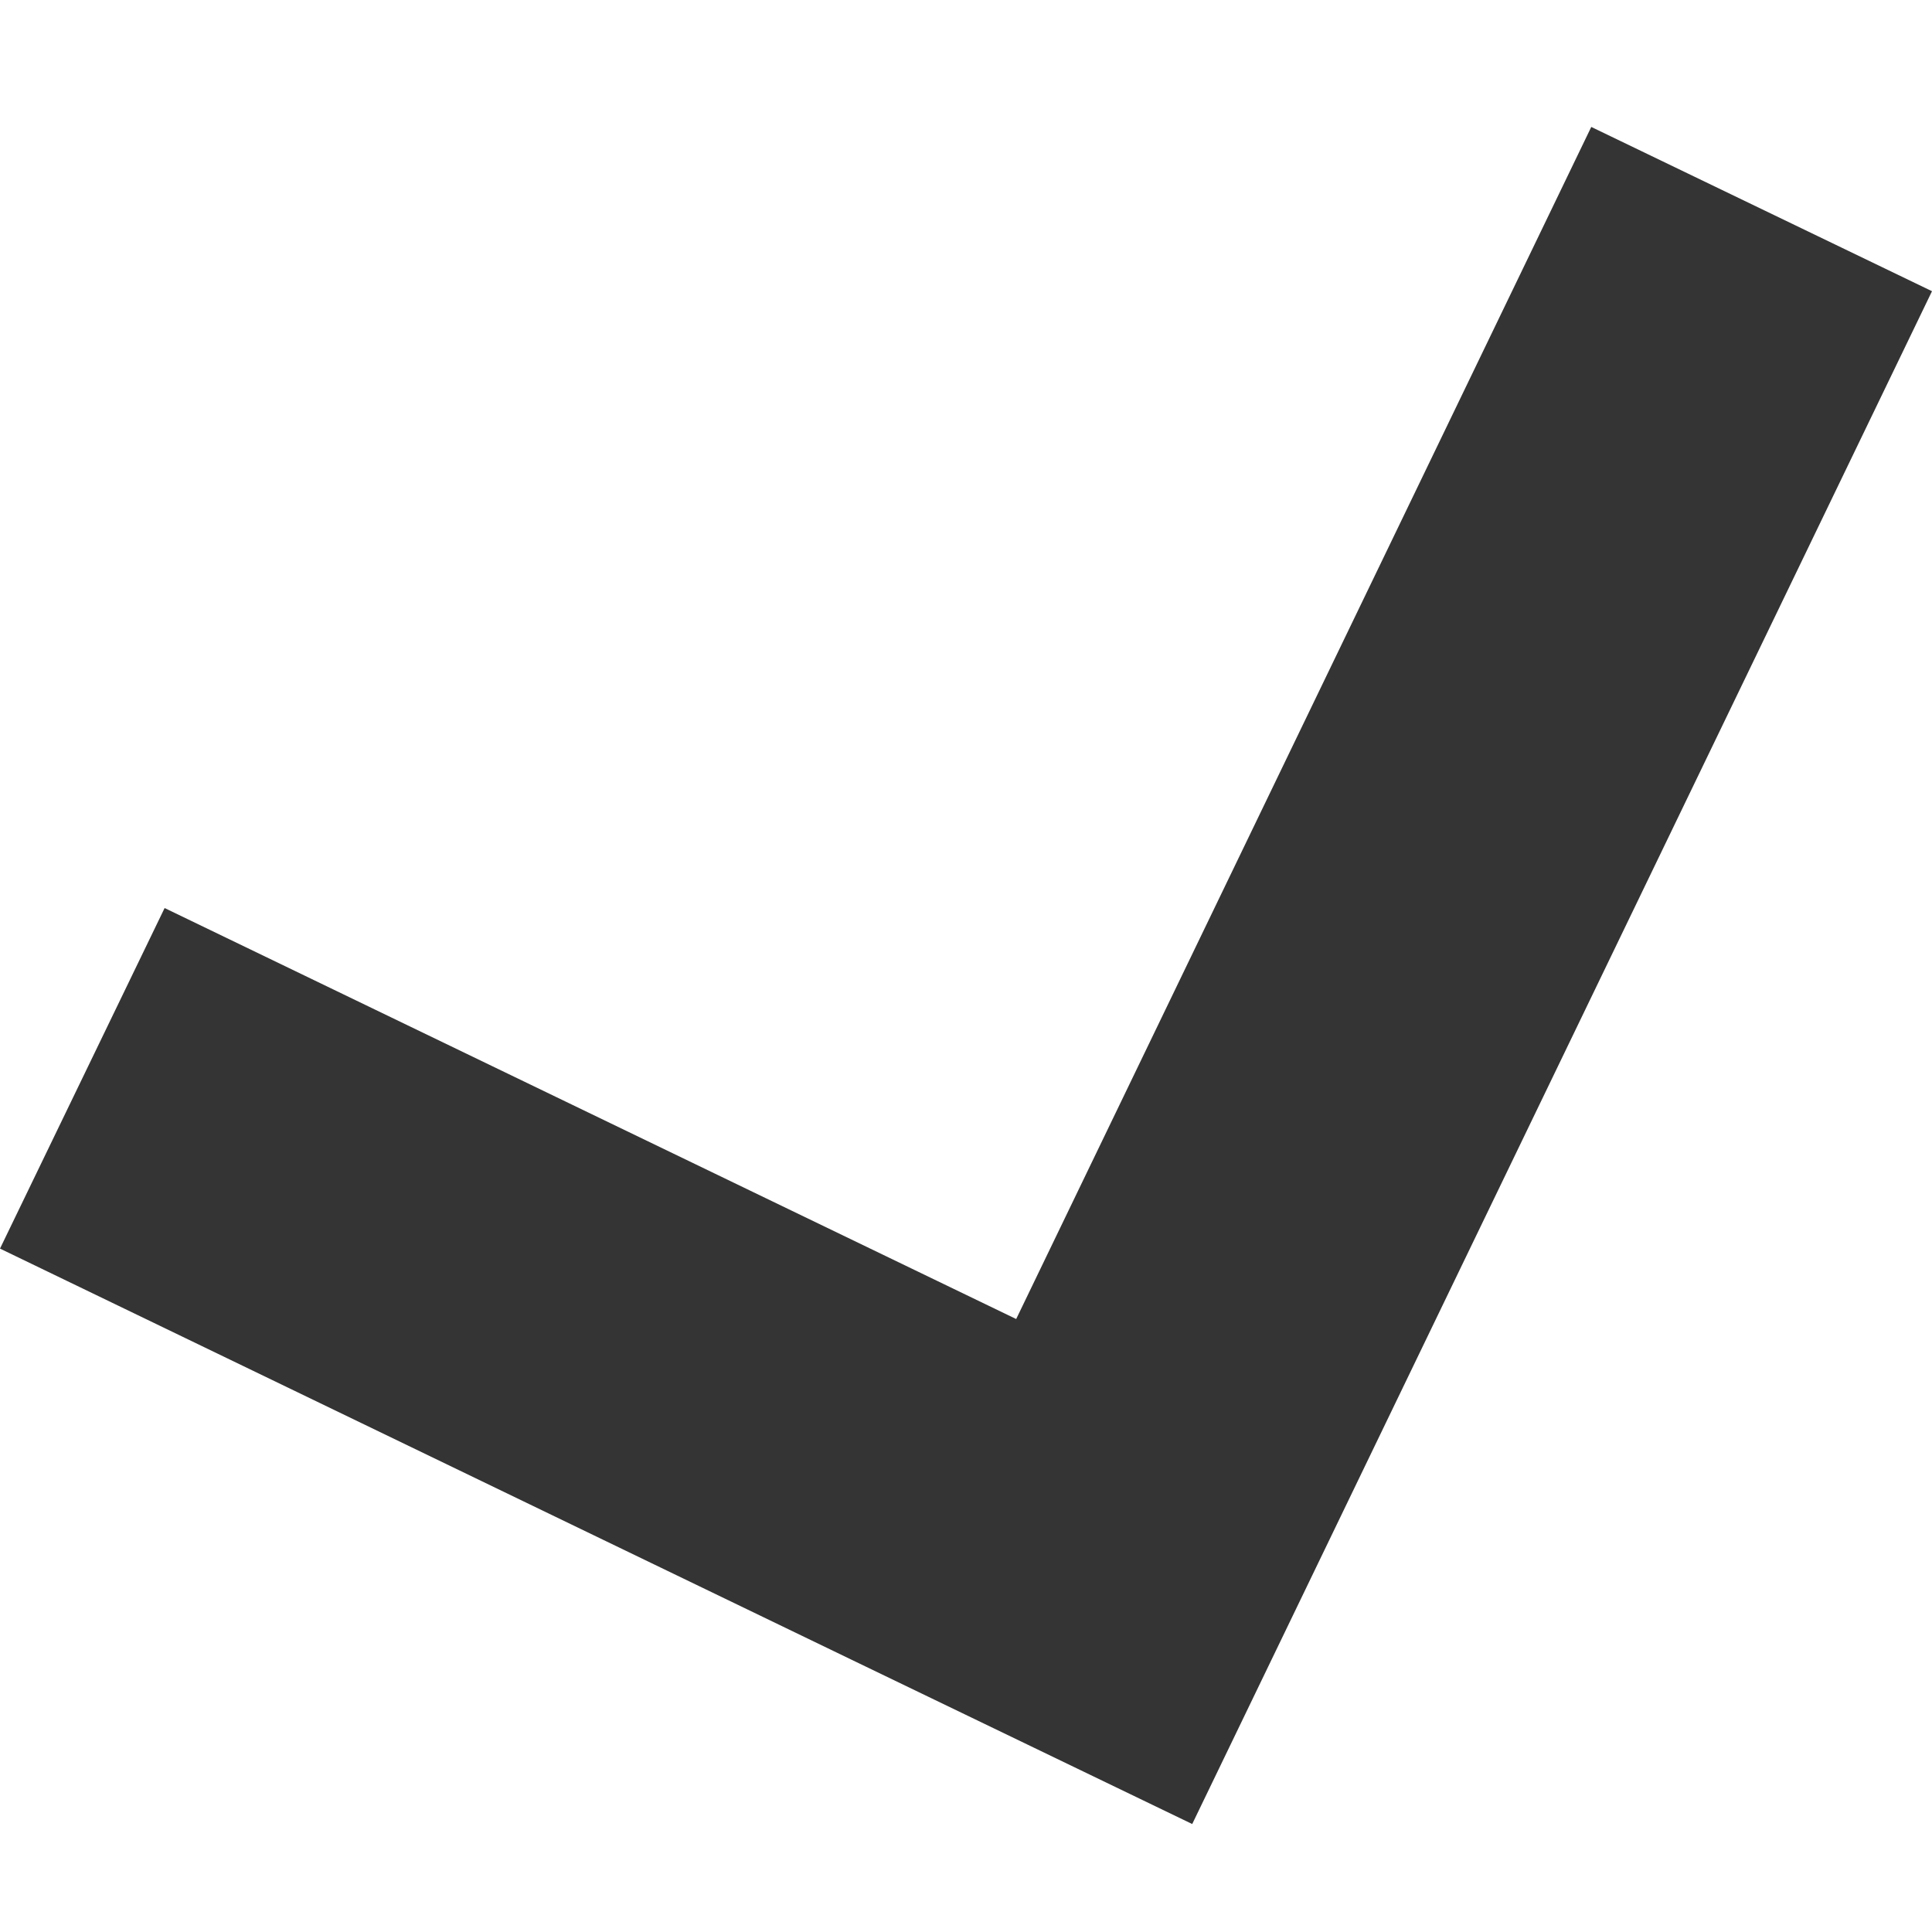
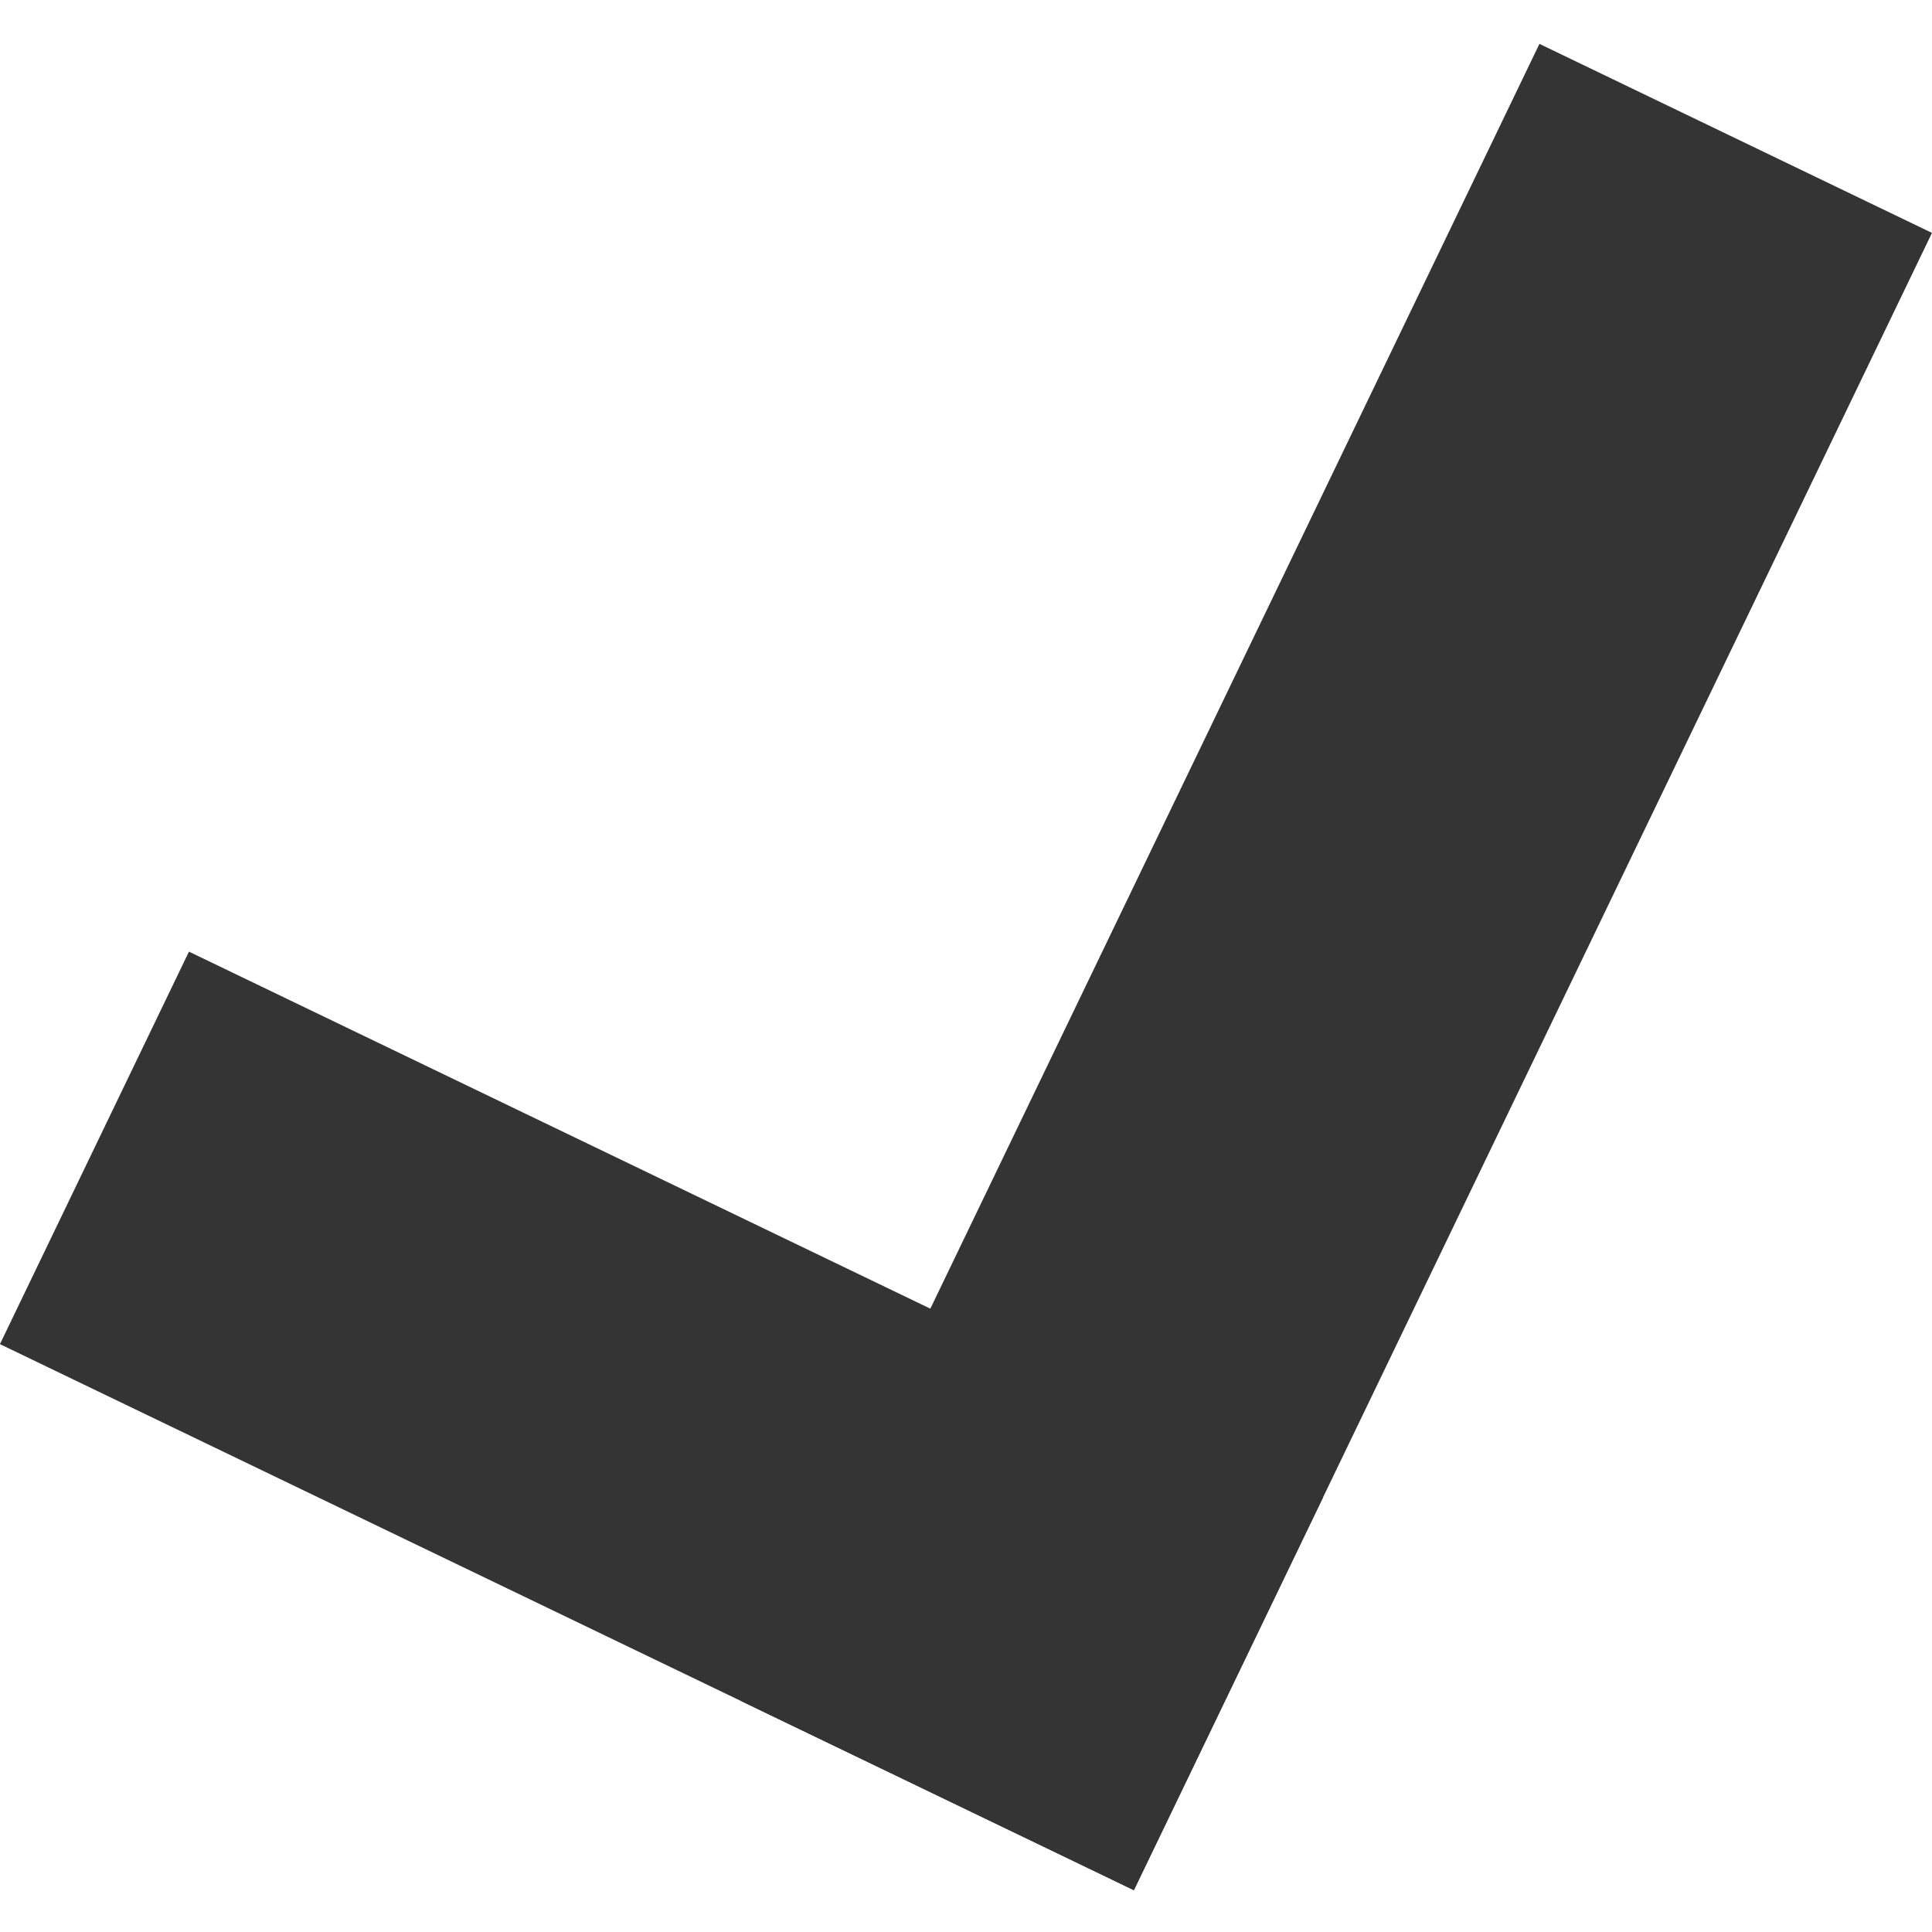
<svg xmlns="http://www.w3.org/2000/svg" version="1.1" id="Layer_1" x="0px" y="0px" width="44px" height="44px" viewBox="0 0 44 44" enable-background="new 0 0 44 44" xml:space="preserve">
-   <polygon fill="#353434" points="36.24,2.891 23.143,30.04 3.749,20.68 0,28.436 19.393,37.799 19.393,37.799 27.152,41.541   44,6.632 " />
+   <polygon display="none" fill="#353434" points="36.054,2.441 21.295,31.044 4.667,22.438 0.442,30.609 17.07,39.218 17.07,39.218   25.245,43.435 44.228,6.657 " />
+   <rect x="0.733" y="27.399" transform="matrix(0.901 0.4339 -0.4339 0.901 15.5313 -3.3316)" fill="#353434" width="28.662" height="9.921" />
+   <rect x="25.481" y="1.078" transform="matrix(-0.901 -0.4339 0.4339 -0.901 48.3139 55.0746)" fill="#353434" width="9.922" height="41.89" />
</svg>
